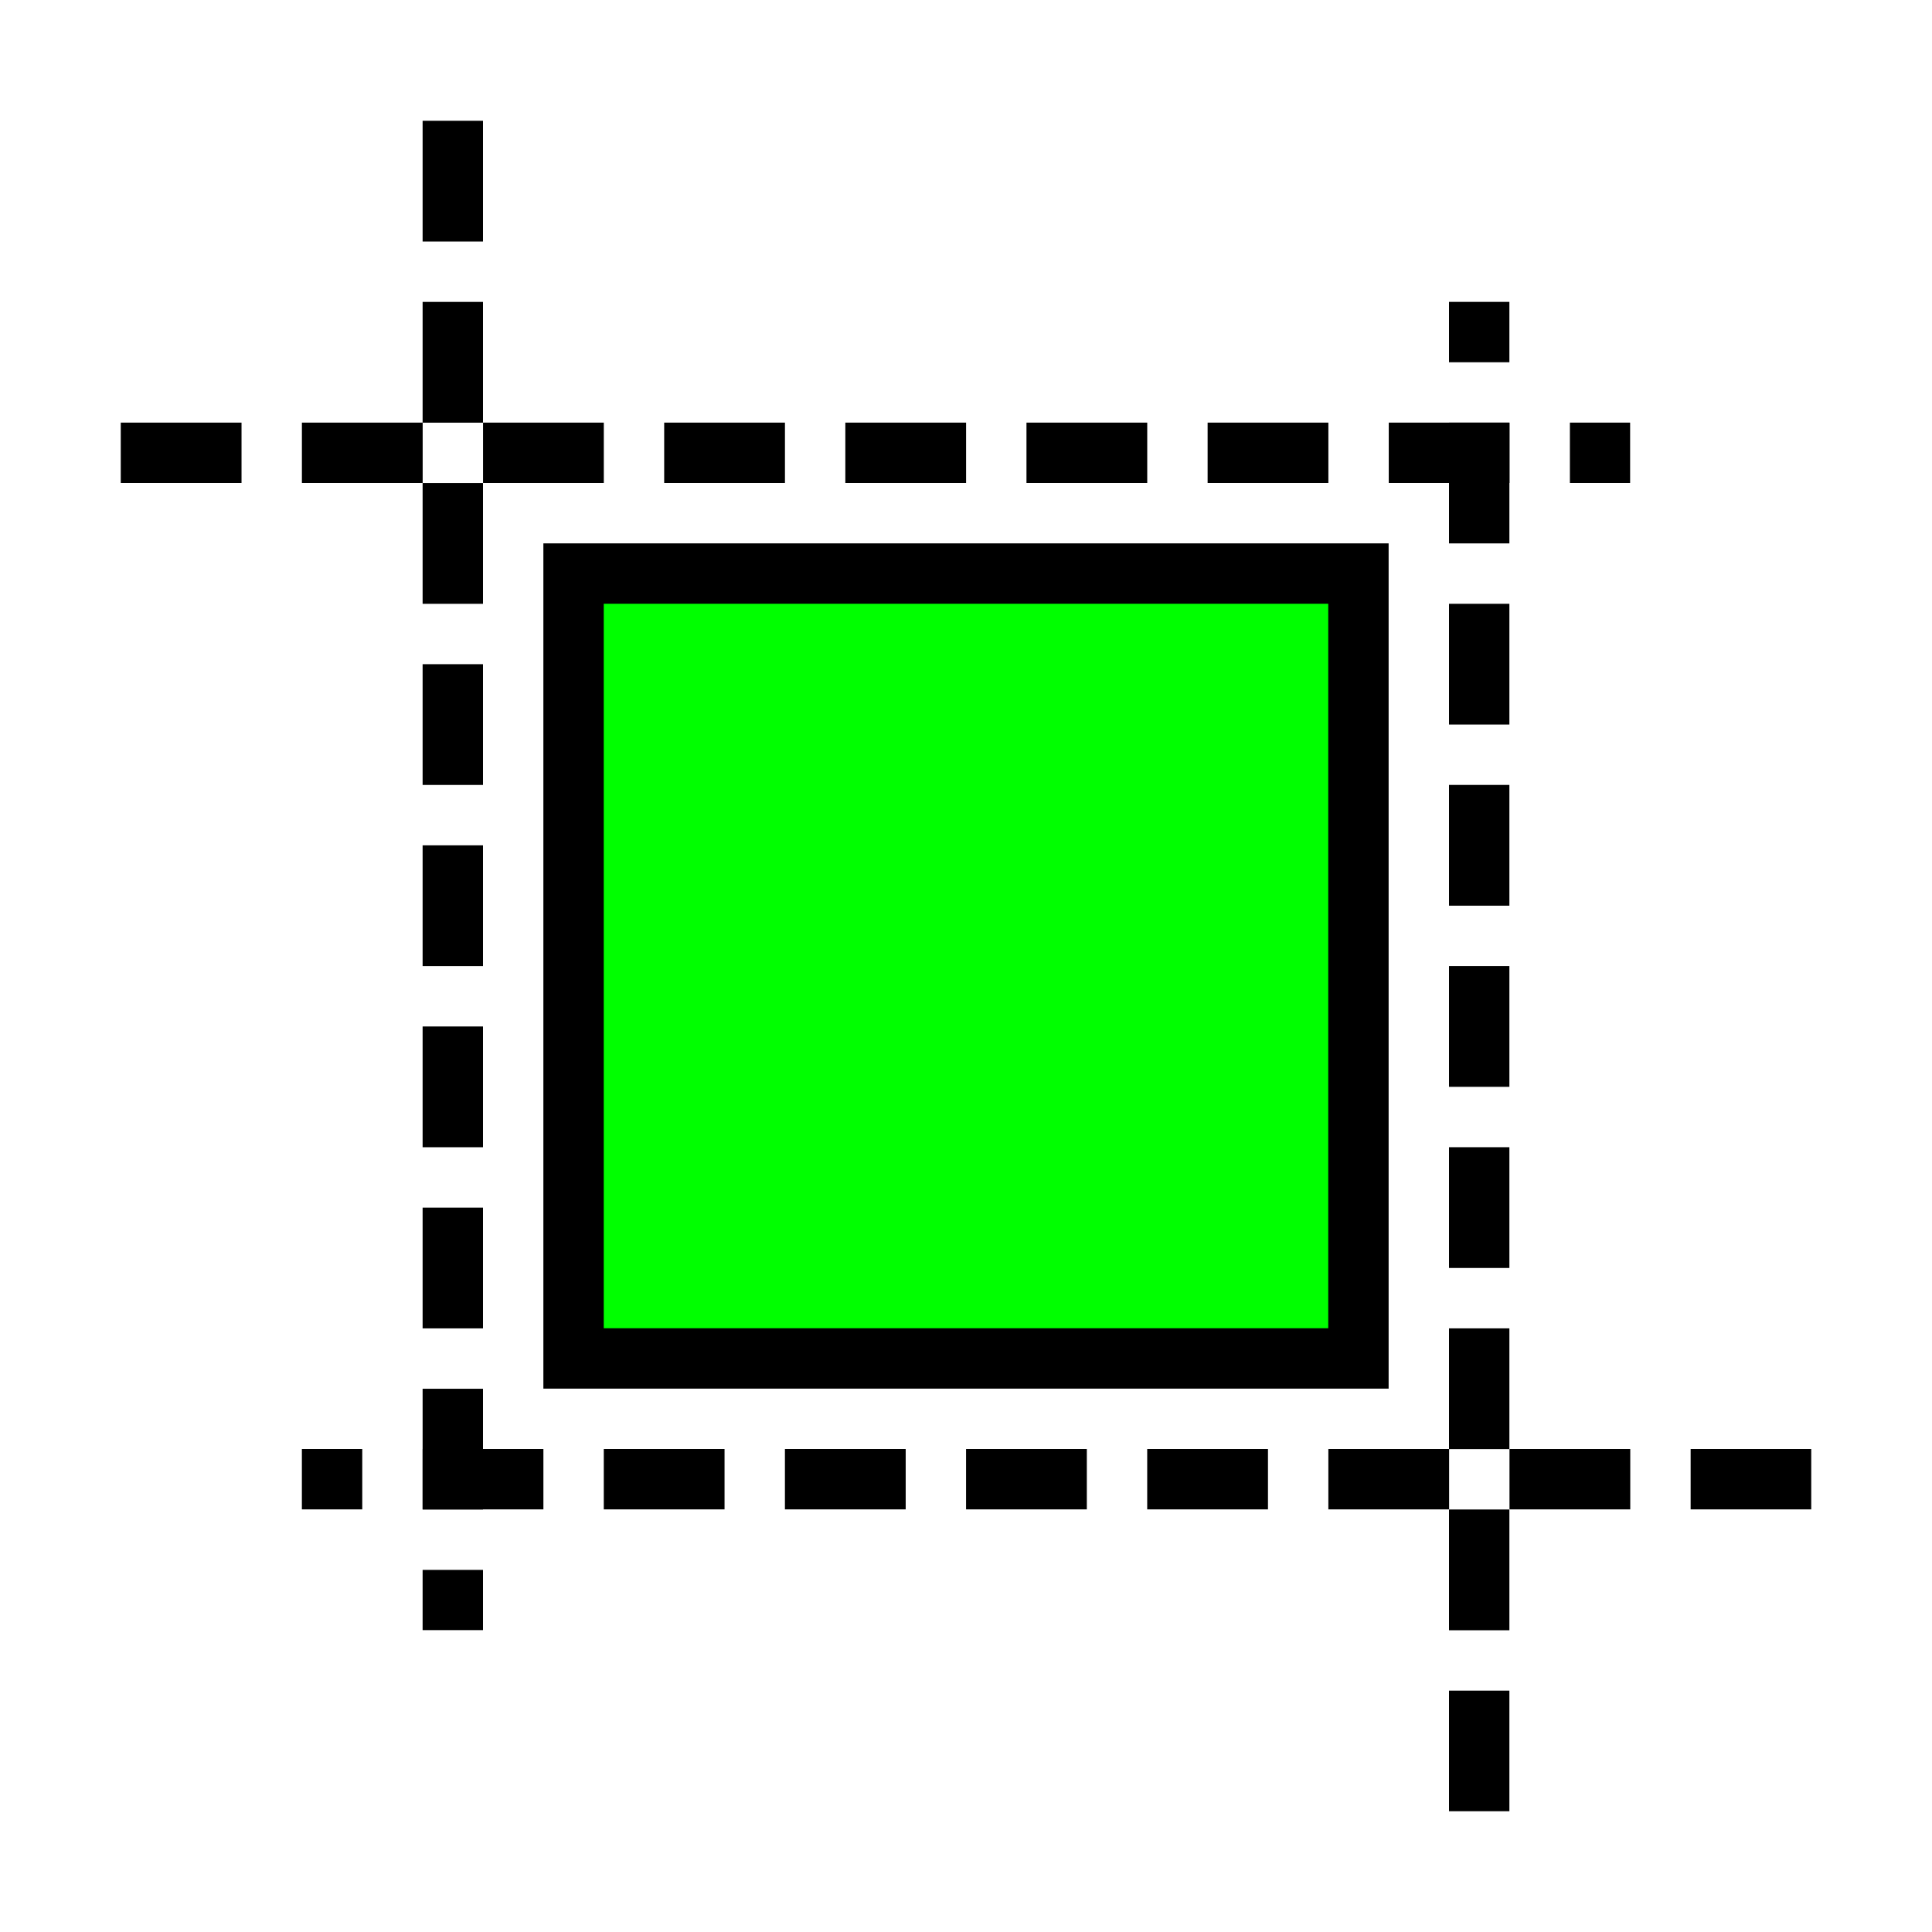
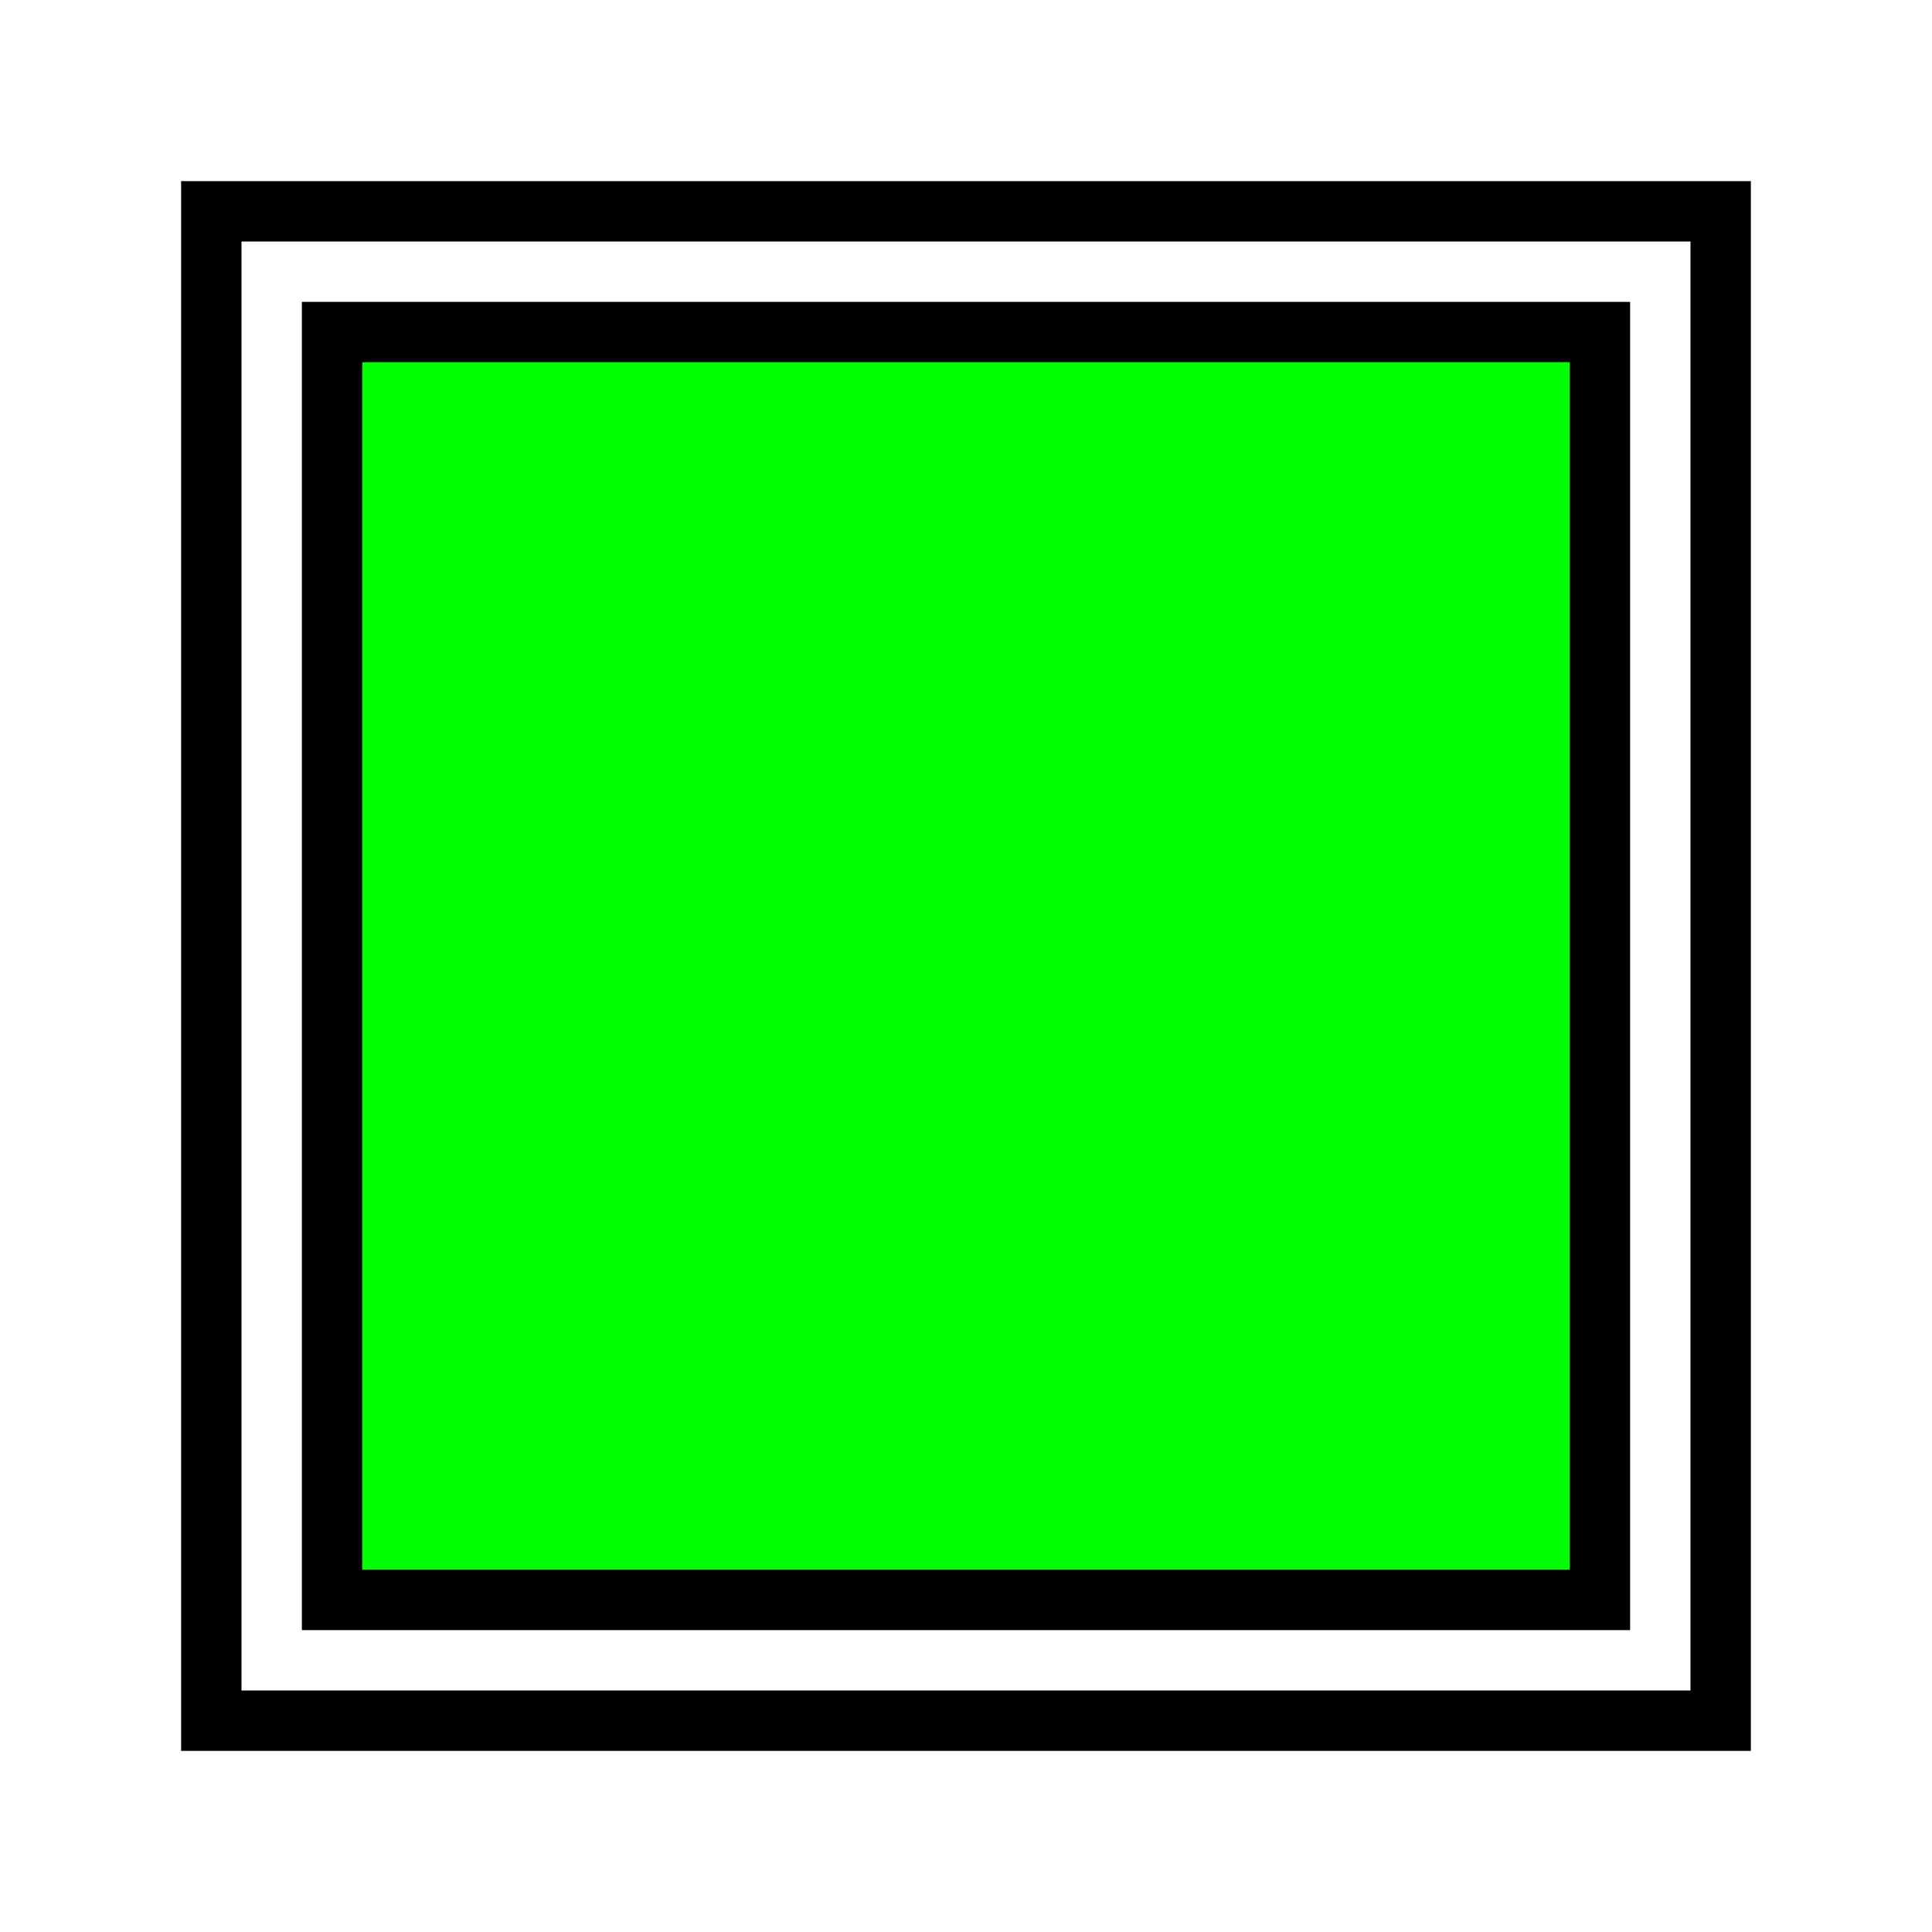
<svg xmlns="http://www.w3.org/2000/svg" width="256" height="256" viewBox="0 0 72.249 72.249" id="svg4295" version="1.1">
  <defs id="defs4323" />
-   <g id="g7348">
-     <path id="path5636" d="m 4.516,16.933 56.444,0" style="fill:none;fill-rule:evenodd;stroke:#000000;stroke-width:2.258;stroke-linecap:butt;stroke-linejoin:miter;stroke-miterlimit:4;stroke-dasharray:4.516, 2.258;stroke-dashoffset:0;stroke-opacity:1" />
-     <path style="fill:none;fill-rule:evenodd;stroke:#000000;stroke-width:2.258;stroke-linecap:butt;stroke-linejoin:miter;stroke-miterlimit:4;stroke-dasharray:4.516, 2.258;stroke-dashoffset:2.258;stroke-opacity:1" d="m 11.289,55.316 56.444,0" id="path5638" />
-     <path id="path5640" d="m 16.933,4.516 0,56.444" style="fill:none;fill-rule:evenodd;stroke:#000000;stroke-width:2.258;stroke-linecap:butt;stroke-linejoin:miter;stroke-miterlimit:4;stroke-dasharray:4.516, 2.258;stroke-dashoffset:0;stroke-opacity:1" />
-     <path style="fill:none;fill-rule:evenodd;stroke:#000000;stroke-width:2.258;stroke-linecap:butt;stroke-linejoin:miter;stroke-miterlimit:4;stroke-dasharray:4.516,2.258;stroke-dashoffset:2.258;stroke-opacity:1" d="m 55.316,11.289 0,56.444" id="path5642" />
-     <path id="path5644" d="m 21.449,50.8 0,-29.351 29.351,0 0,29.351 z" style="fill:#00ff00;fill-rule:evenodd;stroke:#000000;stroke-width:2.258;stroke-linecap:butt;stroke-linejoin:miter;stroke-miterlimit:4;stroke-dasharray:none;stroke-opacity:1" />
+   <g id="g4723">
+     <path id="path5644" d="m 12.418,59.831 0,-47.413 47.413,0 0,47.413 z" style="fill:#00ff00;fill-rule:evenodd;stroke:#000000;stroke-width:2.258;stroke-linecap:butt;stroke-linejoin:miter;stroke-miterlimit:4;stroke-dasharray:none;stroke-opacity:1" />
+     <path id="path4144" d="m 7.902,64.347 0,-56.444 56.444,0 0,56.444 -56.444,0" style="fill:none;fill-rule:evenodd;stroke:#000000;stroke-width:2.258;stroke-linecap:square;stroke-linejoin:miter;stroke-miterlimit:4;stroke-dasharray:none;stroke-opacity:1" />
  </g>
</svg>
